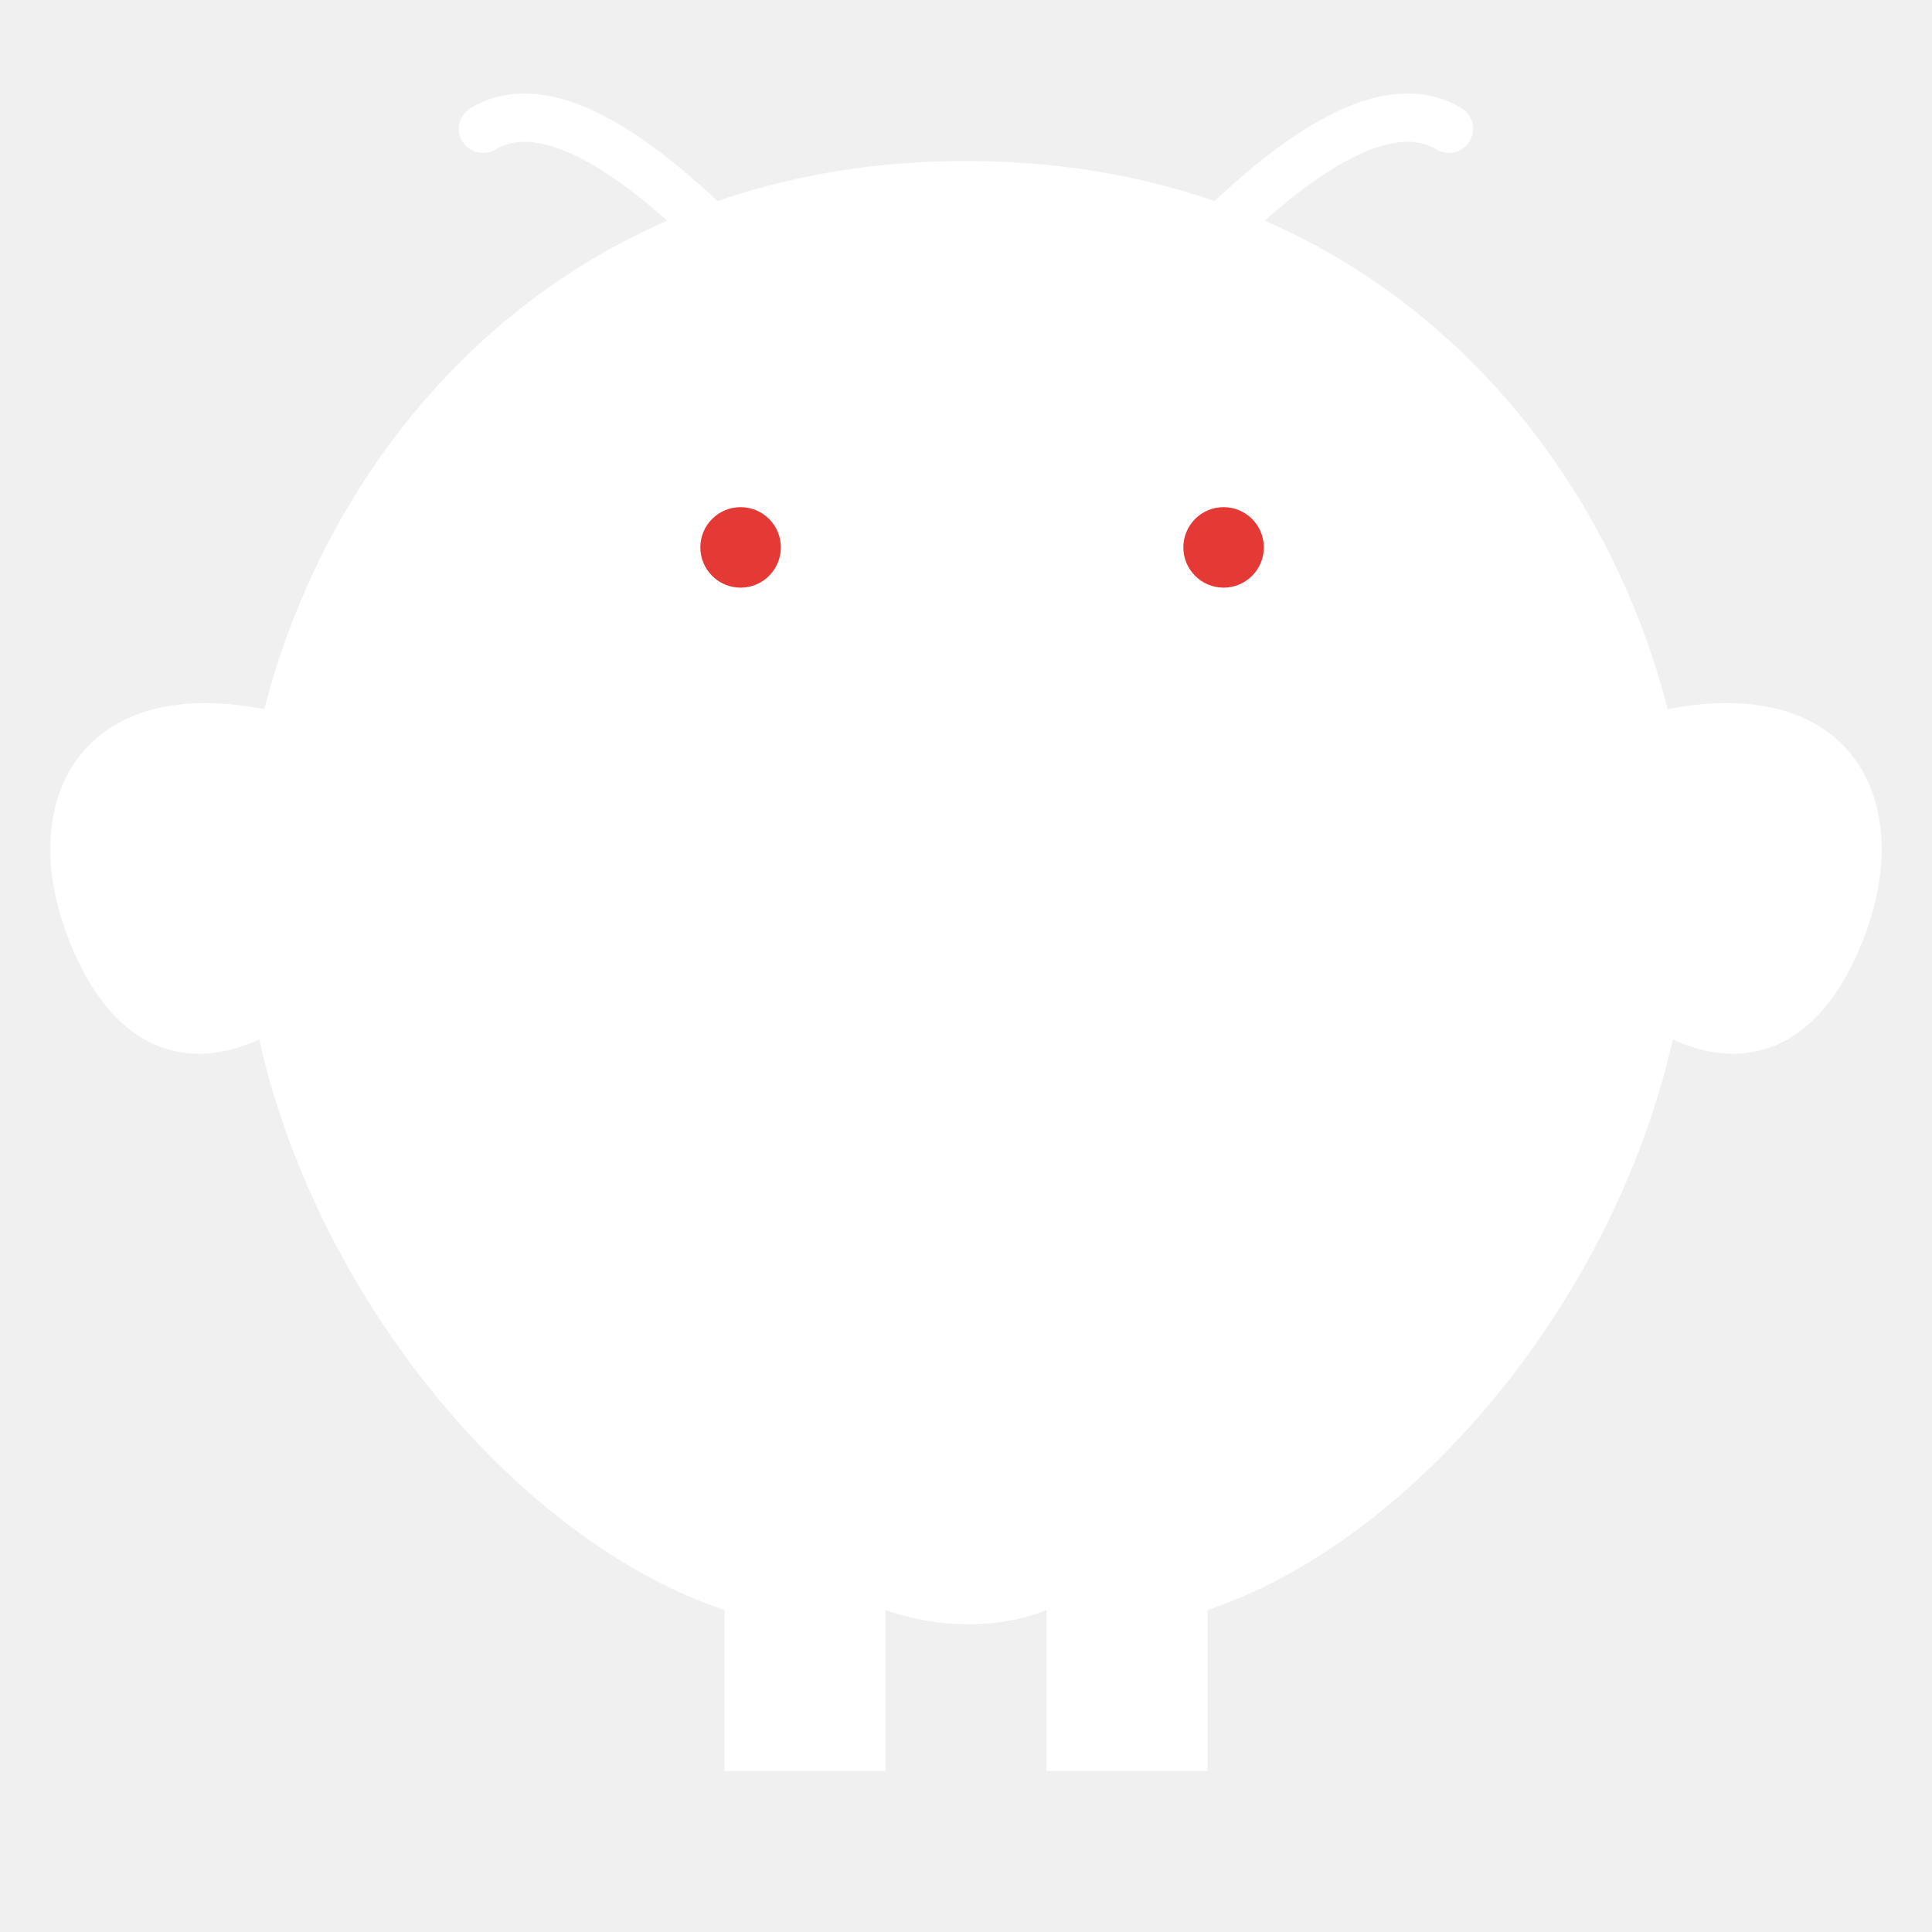
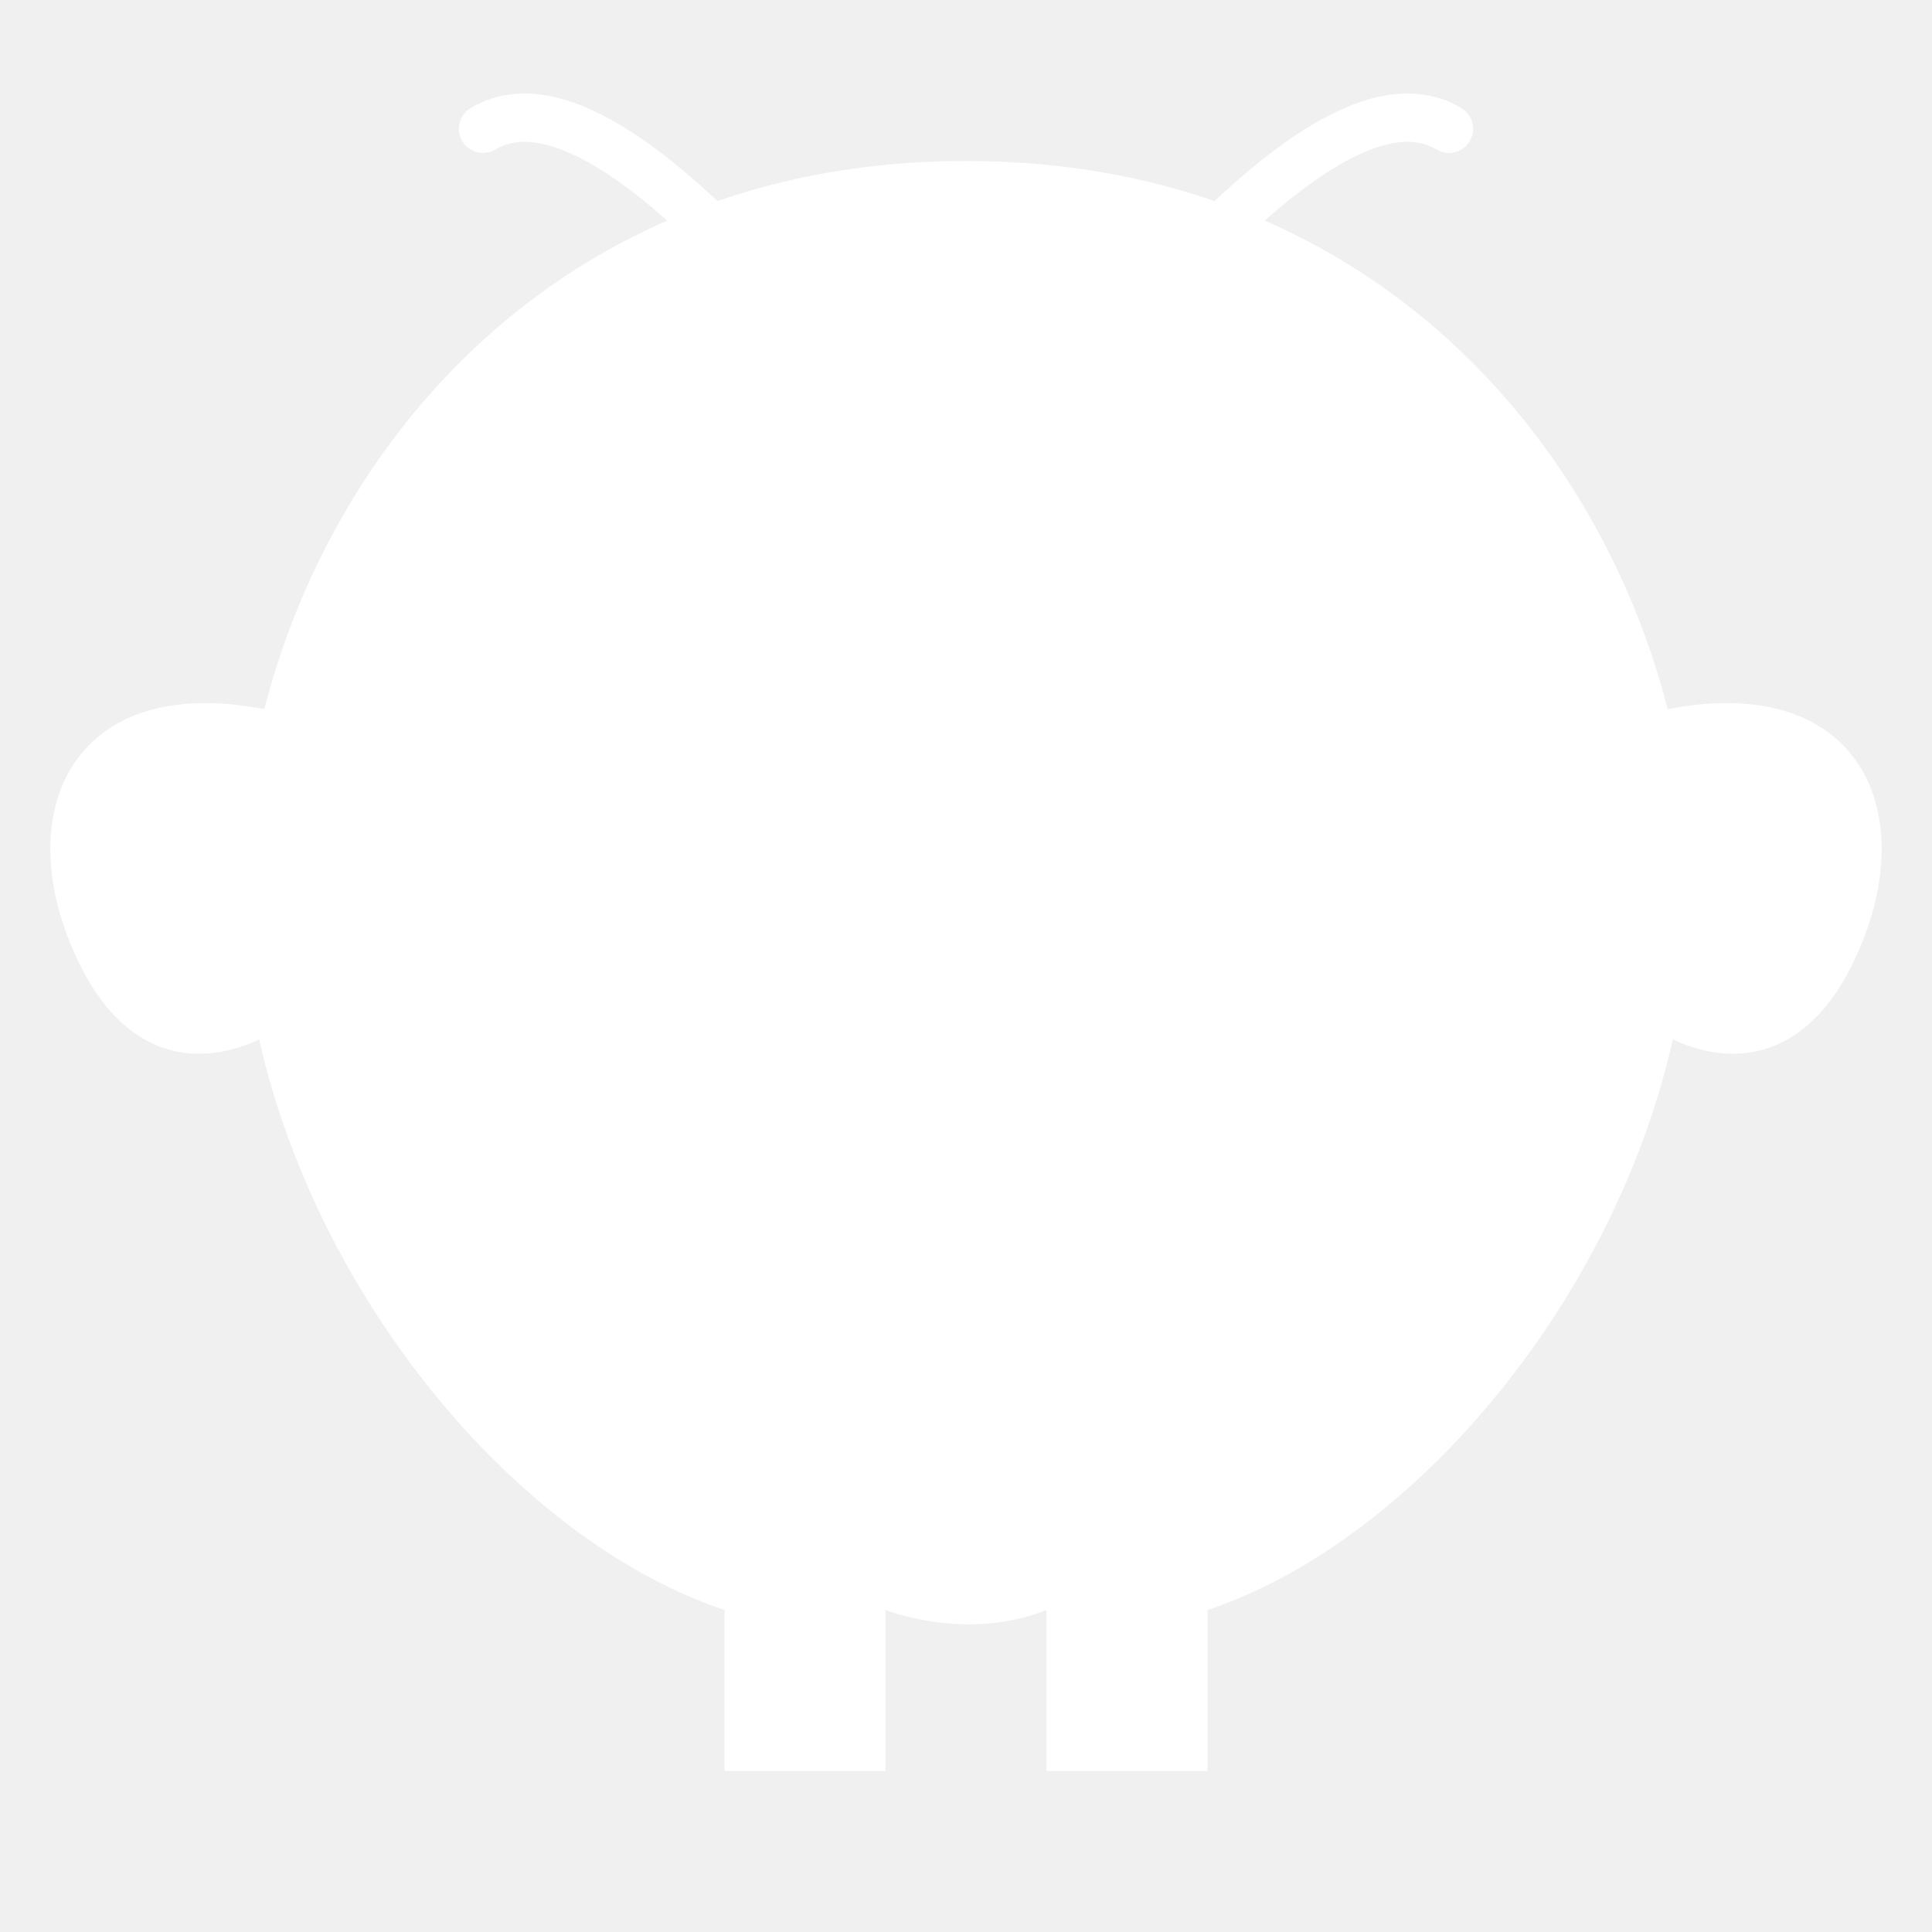
<svg xmlns="http://www.w3.org/2000/svg" viewBox="0 0 120 120" fill="none">
  <g fill="#ffffff">
    <path d="M60 10 C30 10 15 35 15 55 C15 75 30 95 45 100 L45 110 L55 110 L55 100 C55 100 60 102 65 100 L65 110 L75 110 L75 100 C90 95 105 75 105 55 C105 35 90 10 60 10Z" />
    <path d="M20 45 C5 40 0 50 5 60 C10 70 20 65 25 55 C28 48 25 45 20 45Z" />
    <path d="M100 45 C115 40 120 50 115 60 C110 70 100 65 95 55 C92 48 95 45 100 45Z" />
    <circle cx="45" cy="35" r="6" />
    <circle cx="75" cy="35" r="6" />
  </g>
  <path d="M45 15 Q35 5 30 8" stroke="#ffffff" stroke-width="3" stroke-linecap="round" />
  <path d="M75 15 Q85 5 90 8" stroke="#ffffff" stroke-width="3" stroke-linecap="round" />
-   <circle cx="46" cy="34" r="2.5" fill="#e53935" />
-   <circle cx="76" cy="34" r="2.5" fill="#e53935" />
+   <circle cx="45" cy="34" r="3.5" fill="#ffffff" />
+   <circle cx="75" cy="34" r="3.5" fill="#ffffff" />
</svg>
